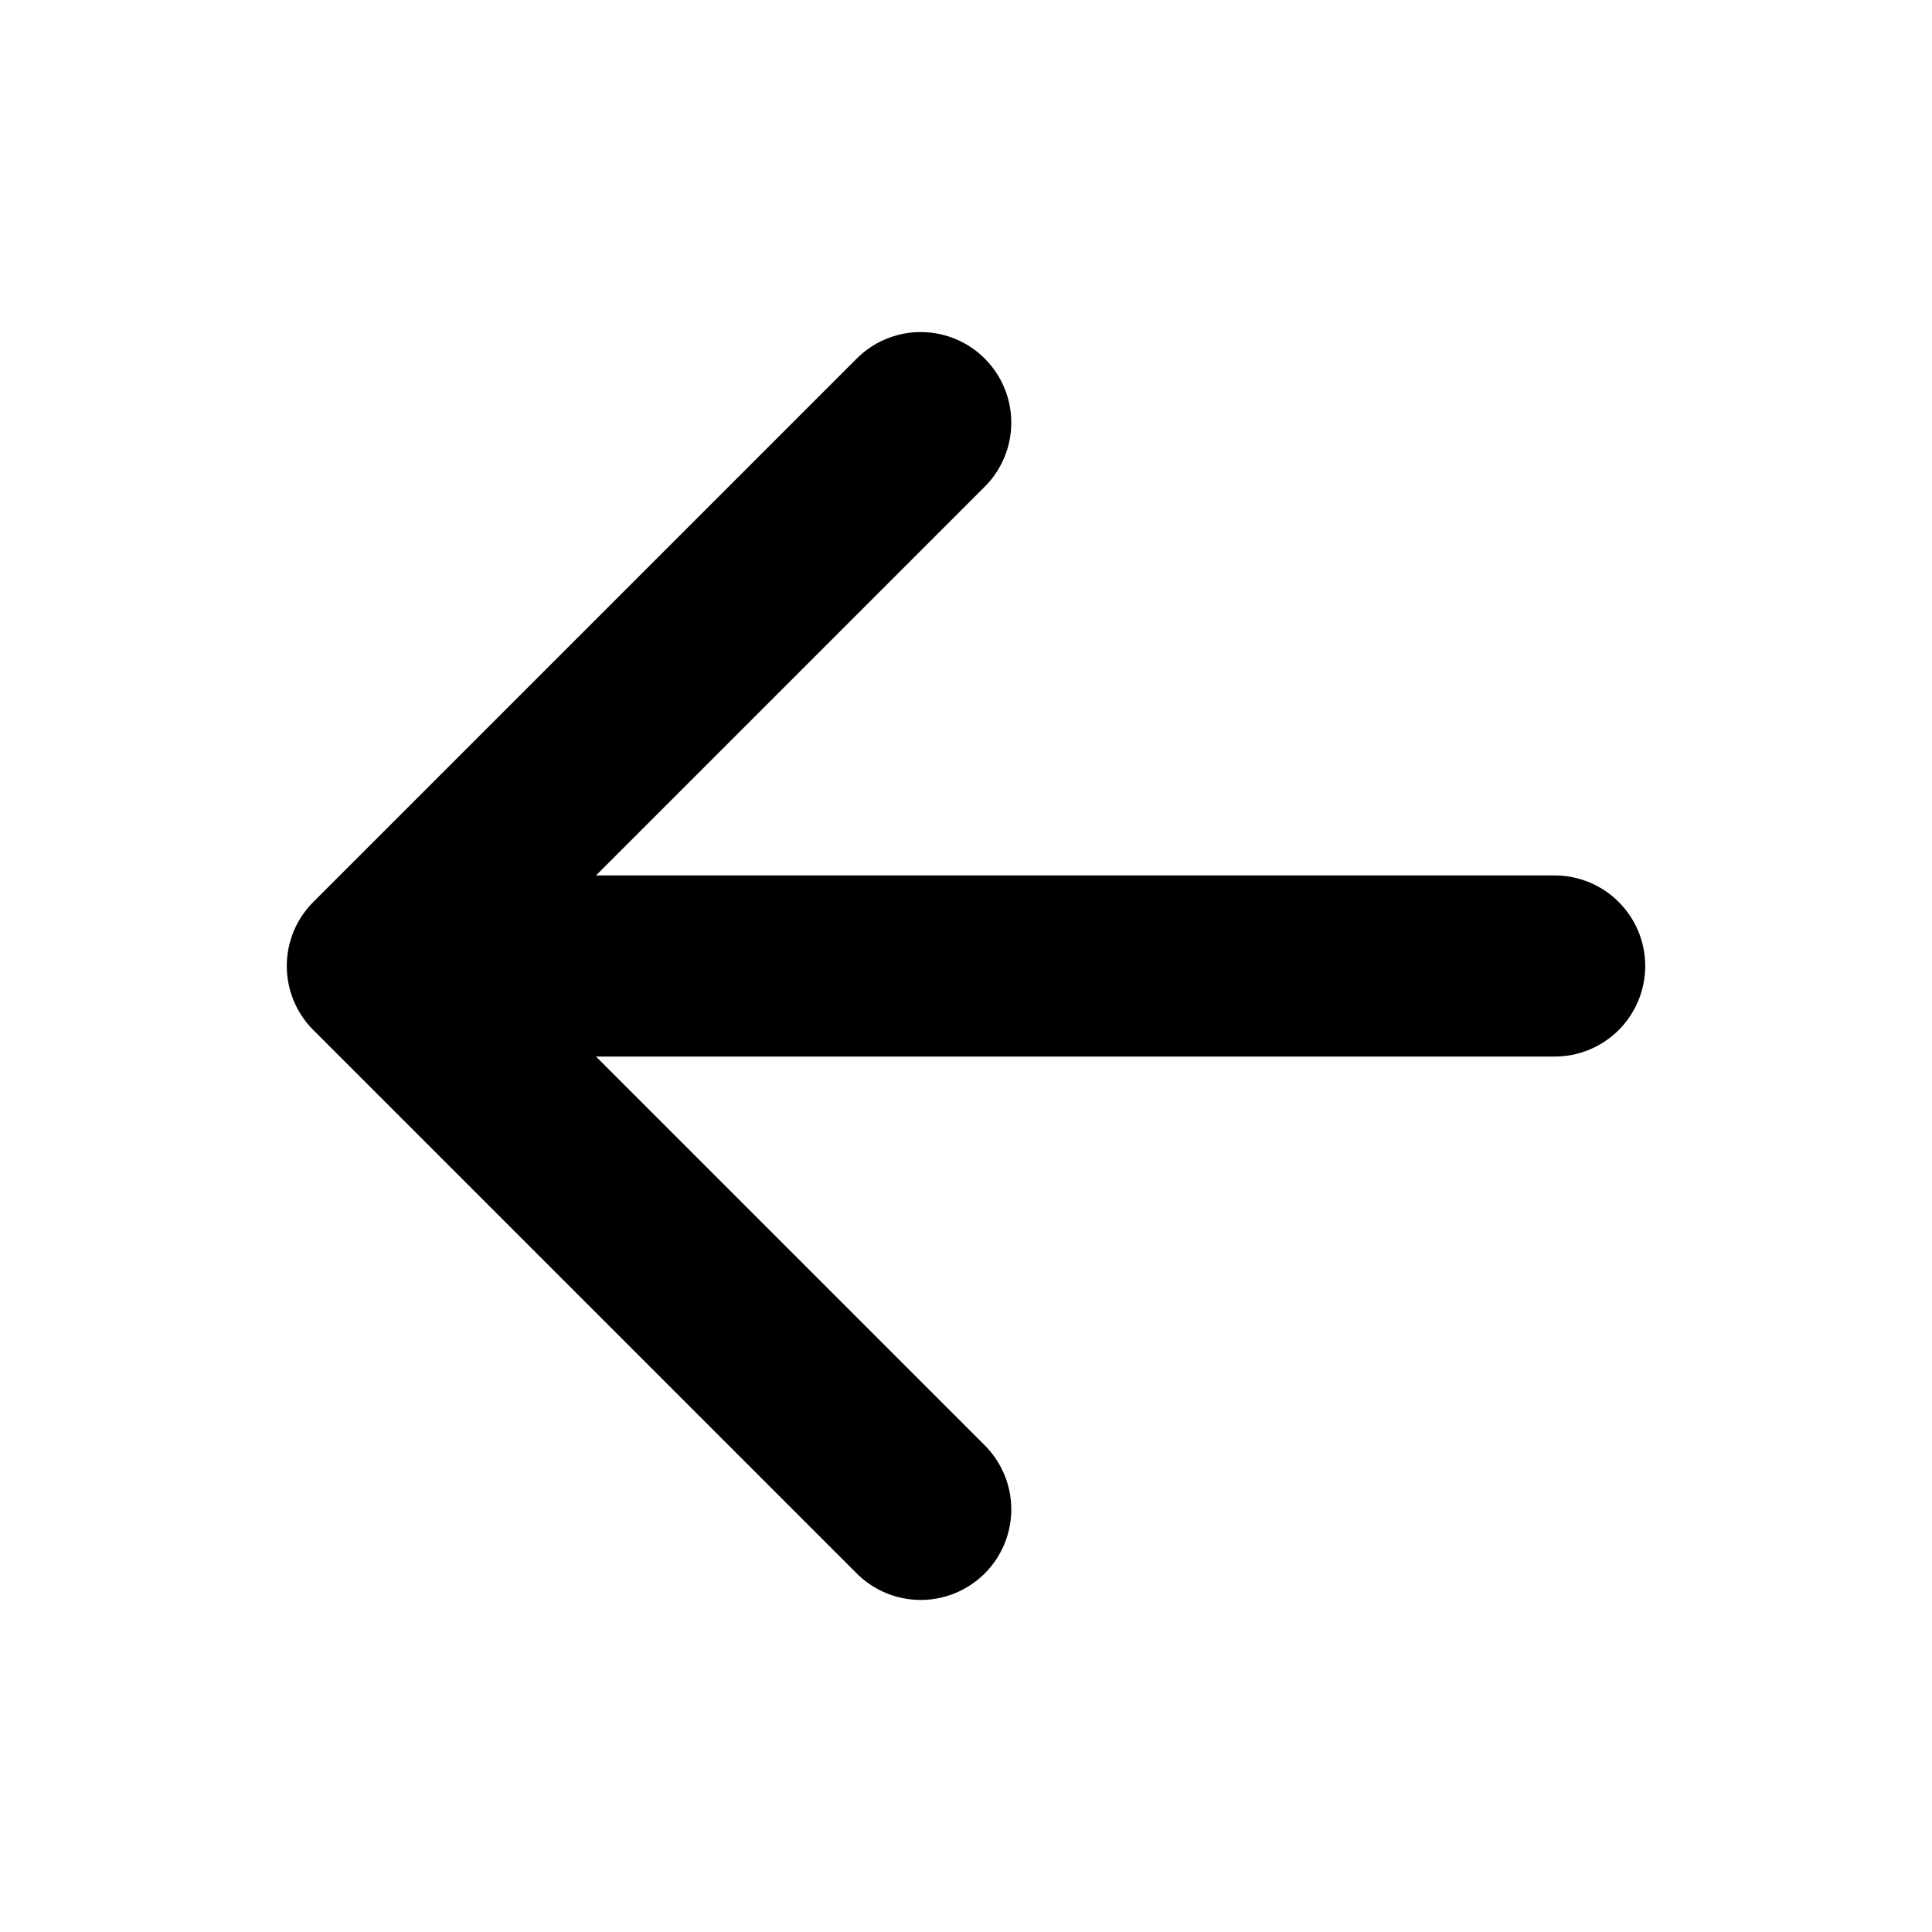
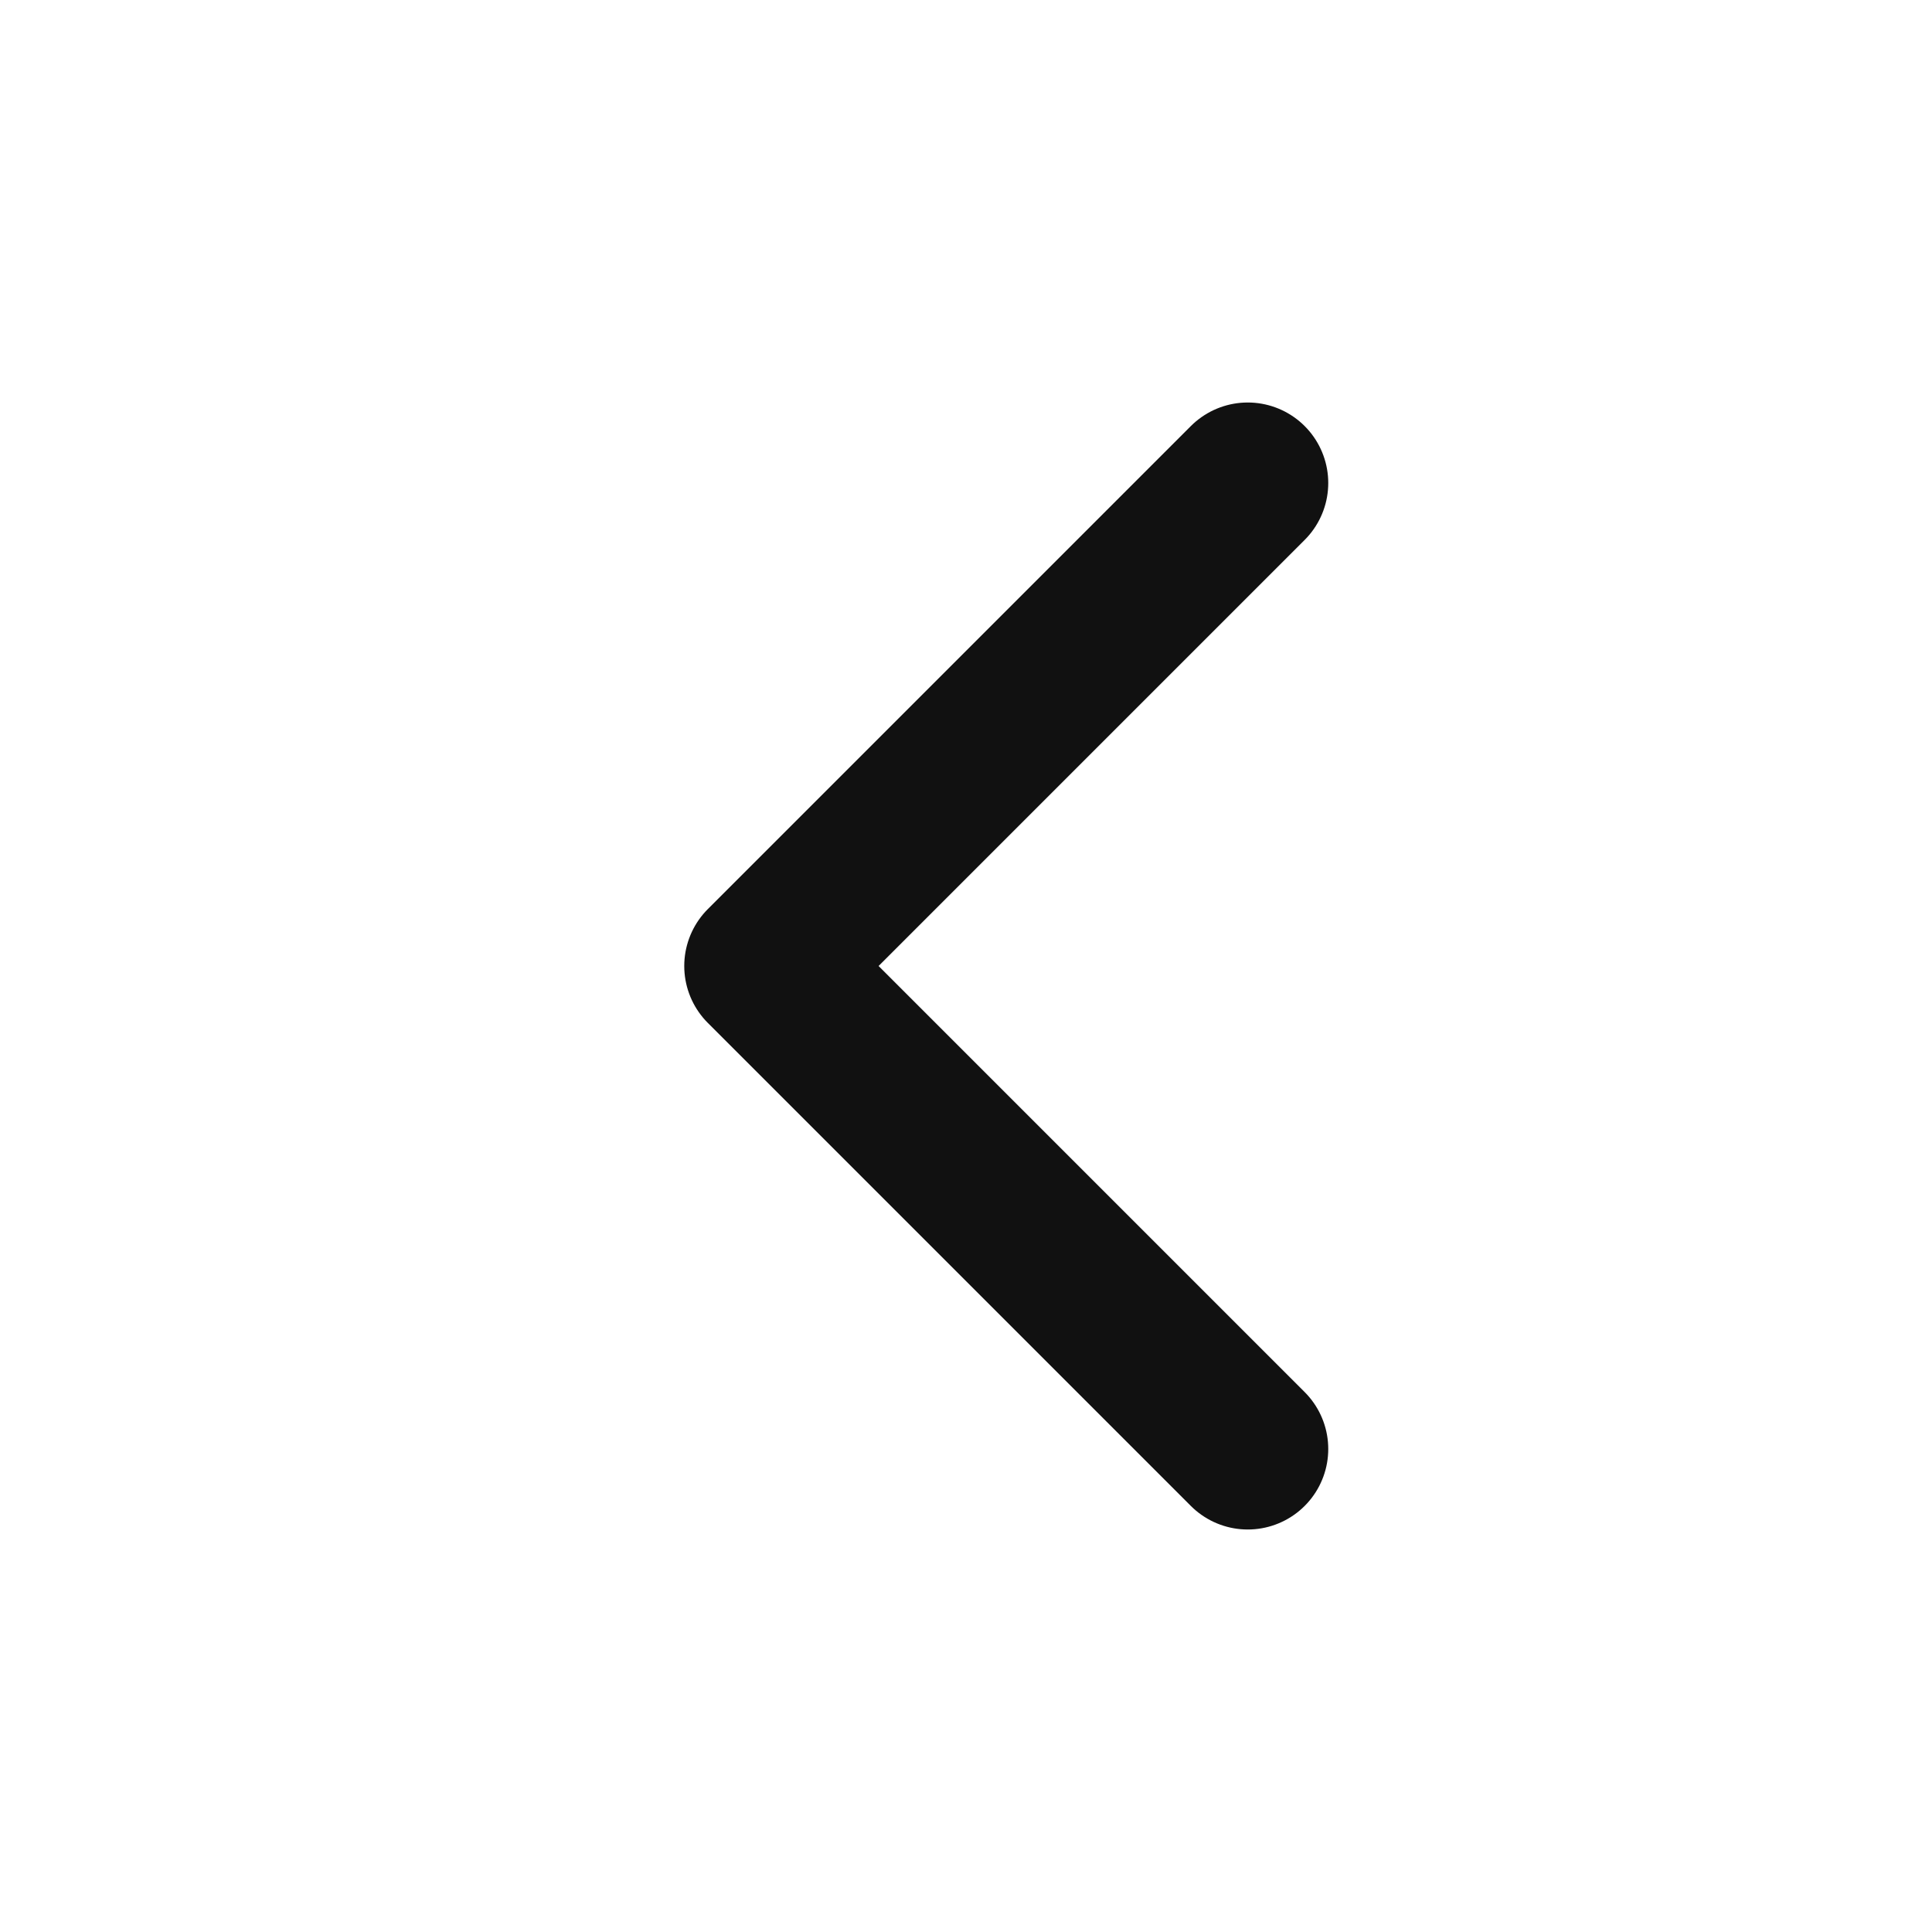
- <svg xmlns="http://www.w3.org/2000/svg" class="ionicon" viewBox="0 0 512 512">
-   <path fill="none" stroke="currentColor" stroke-linecap="round" stroke-linejoin="round" stroke-width="48" d="M244 400L100 256l144-144M120 256h292" />
+ <svg xmlns="http://www.w3.org/2000/svg" width="24" height="24" viewBox="0 0 24 24" fill="none">
+   <path d="M15.5 18L9.5 12L15.5 6" stroke="#111111" stroke-width="2" stroke-linecap="round" stroke-linejoin="round" />
</svg>
